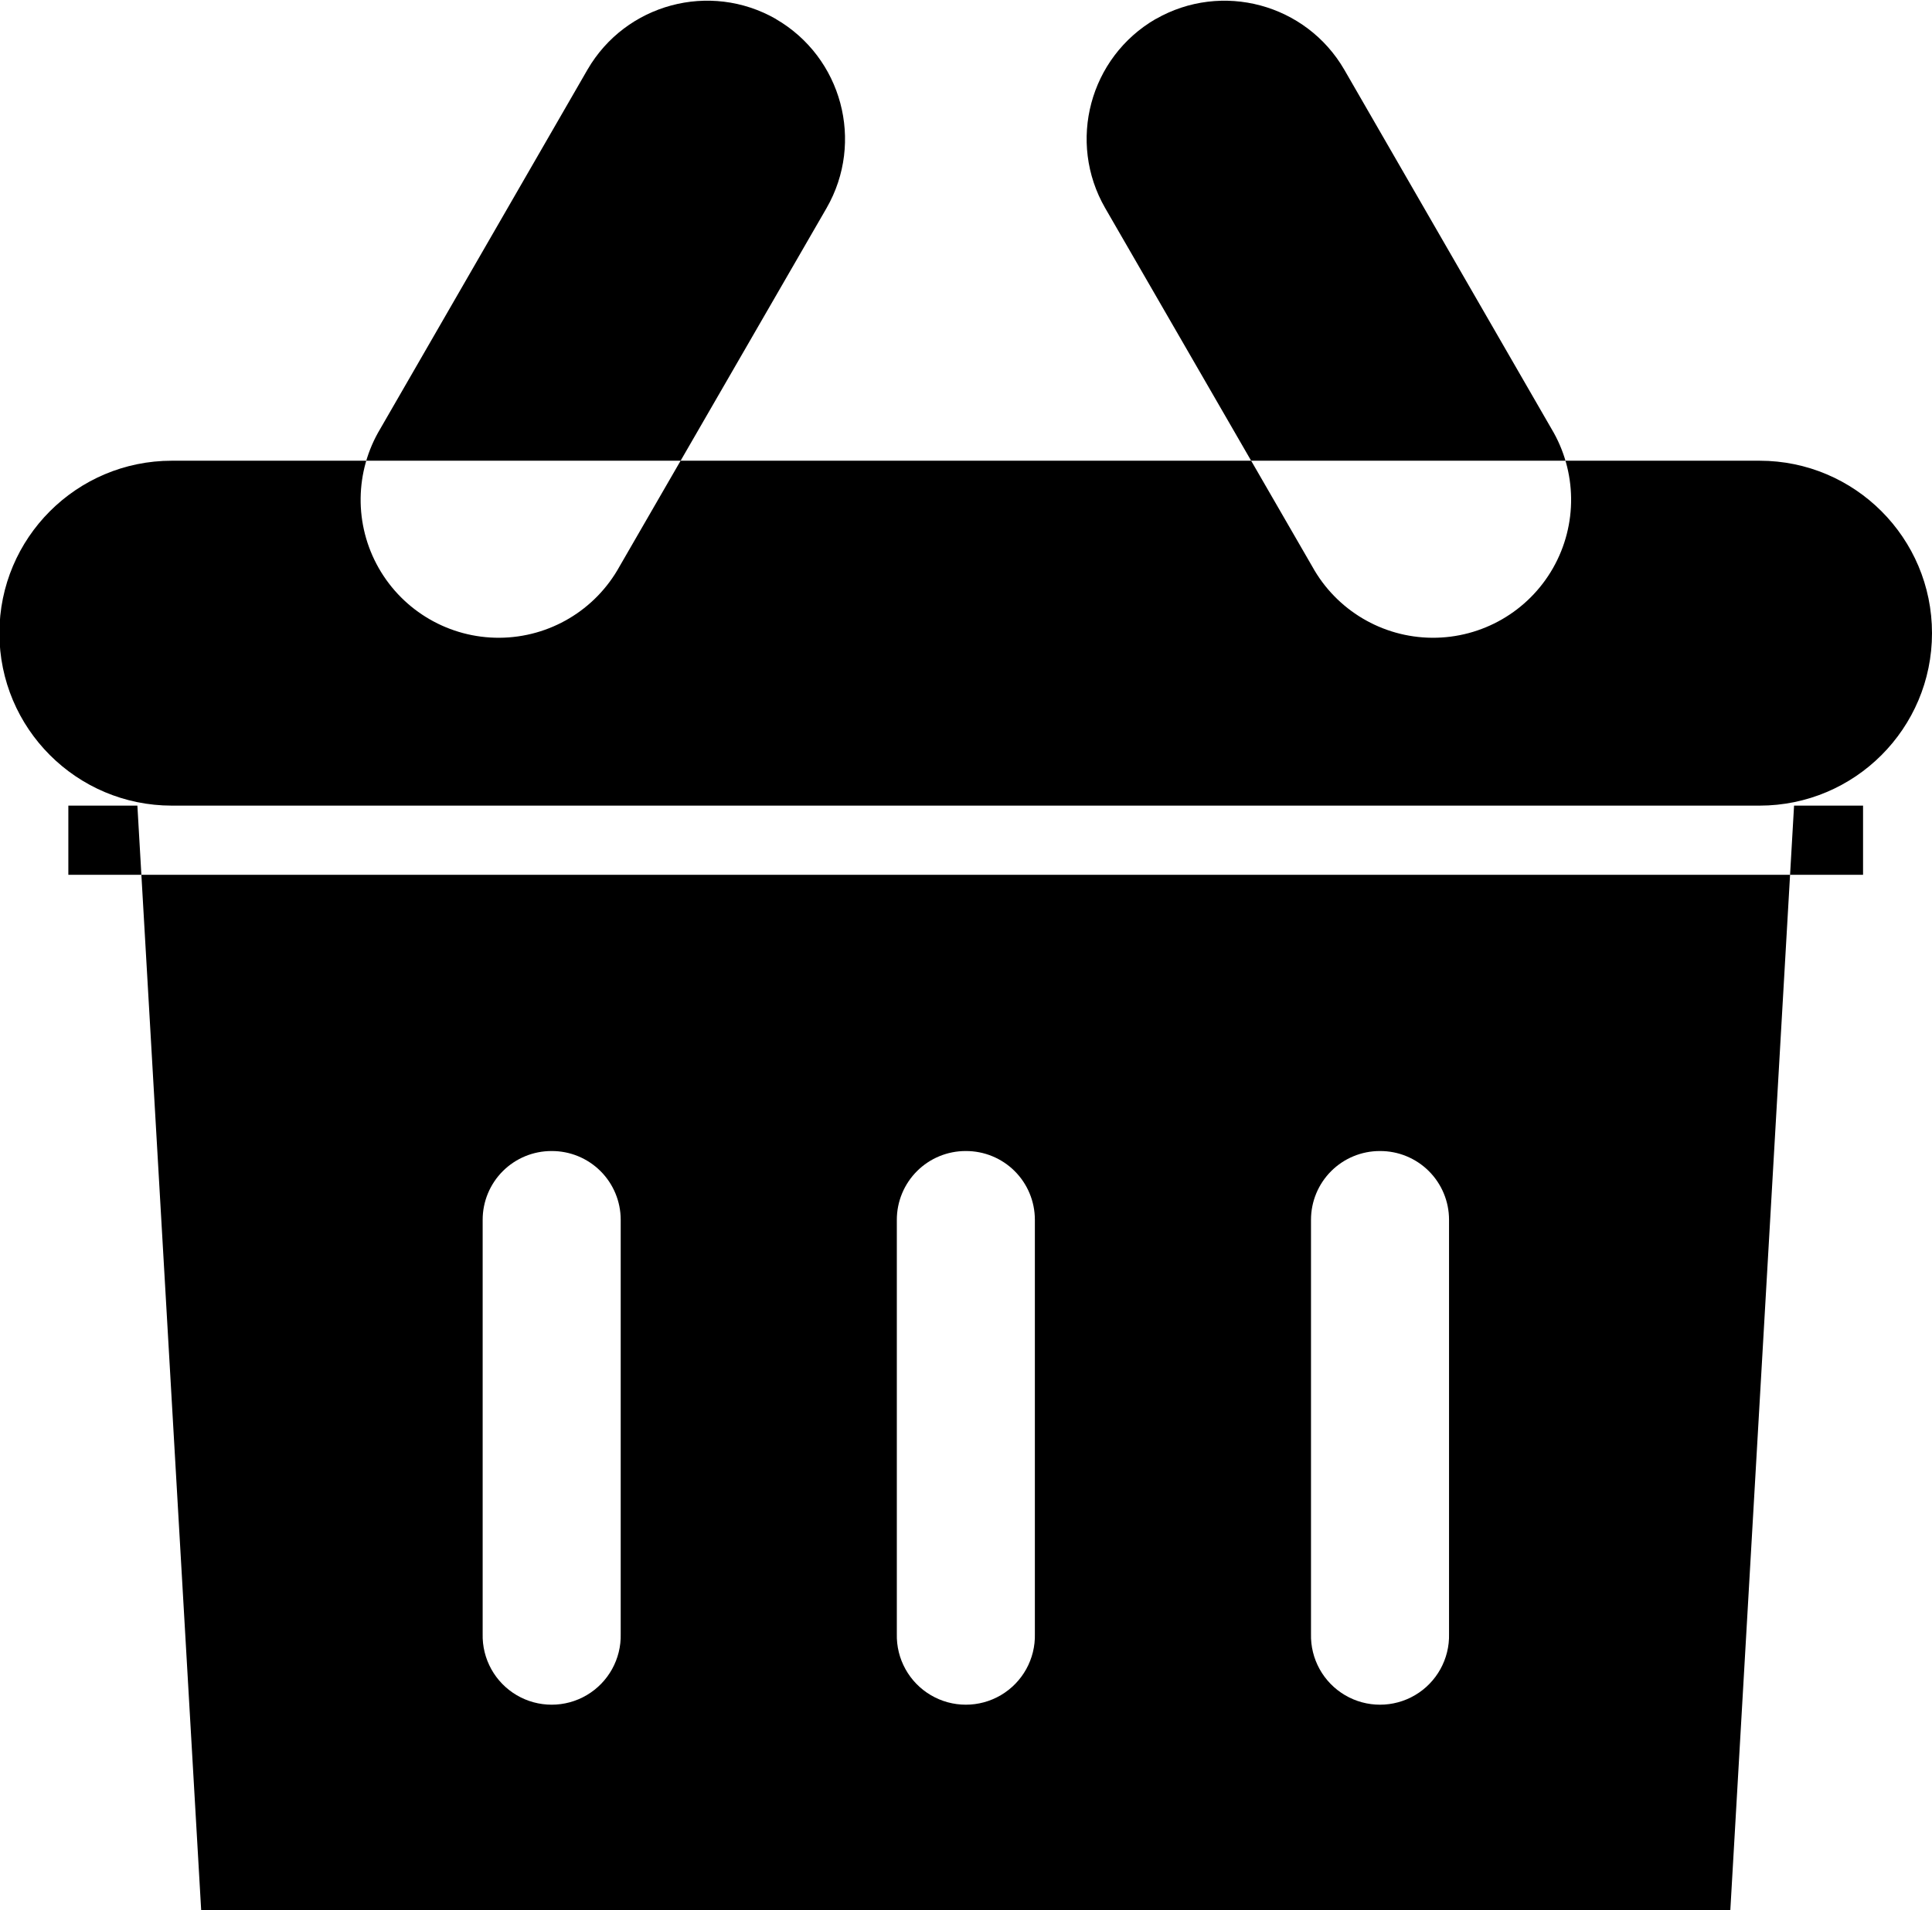
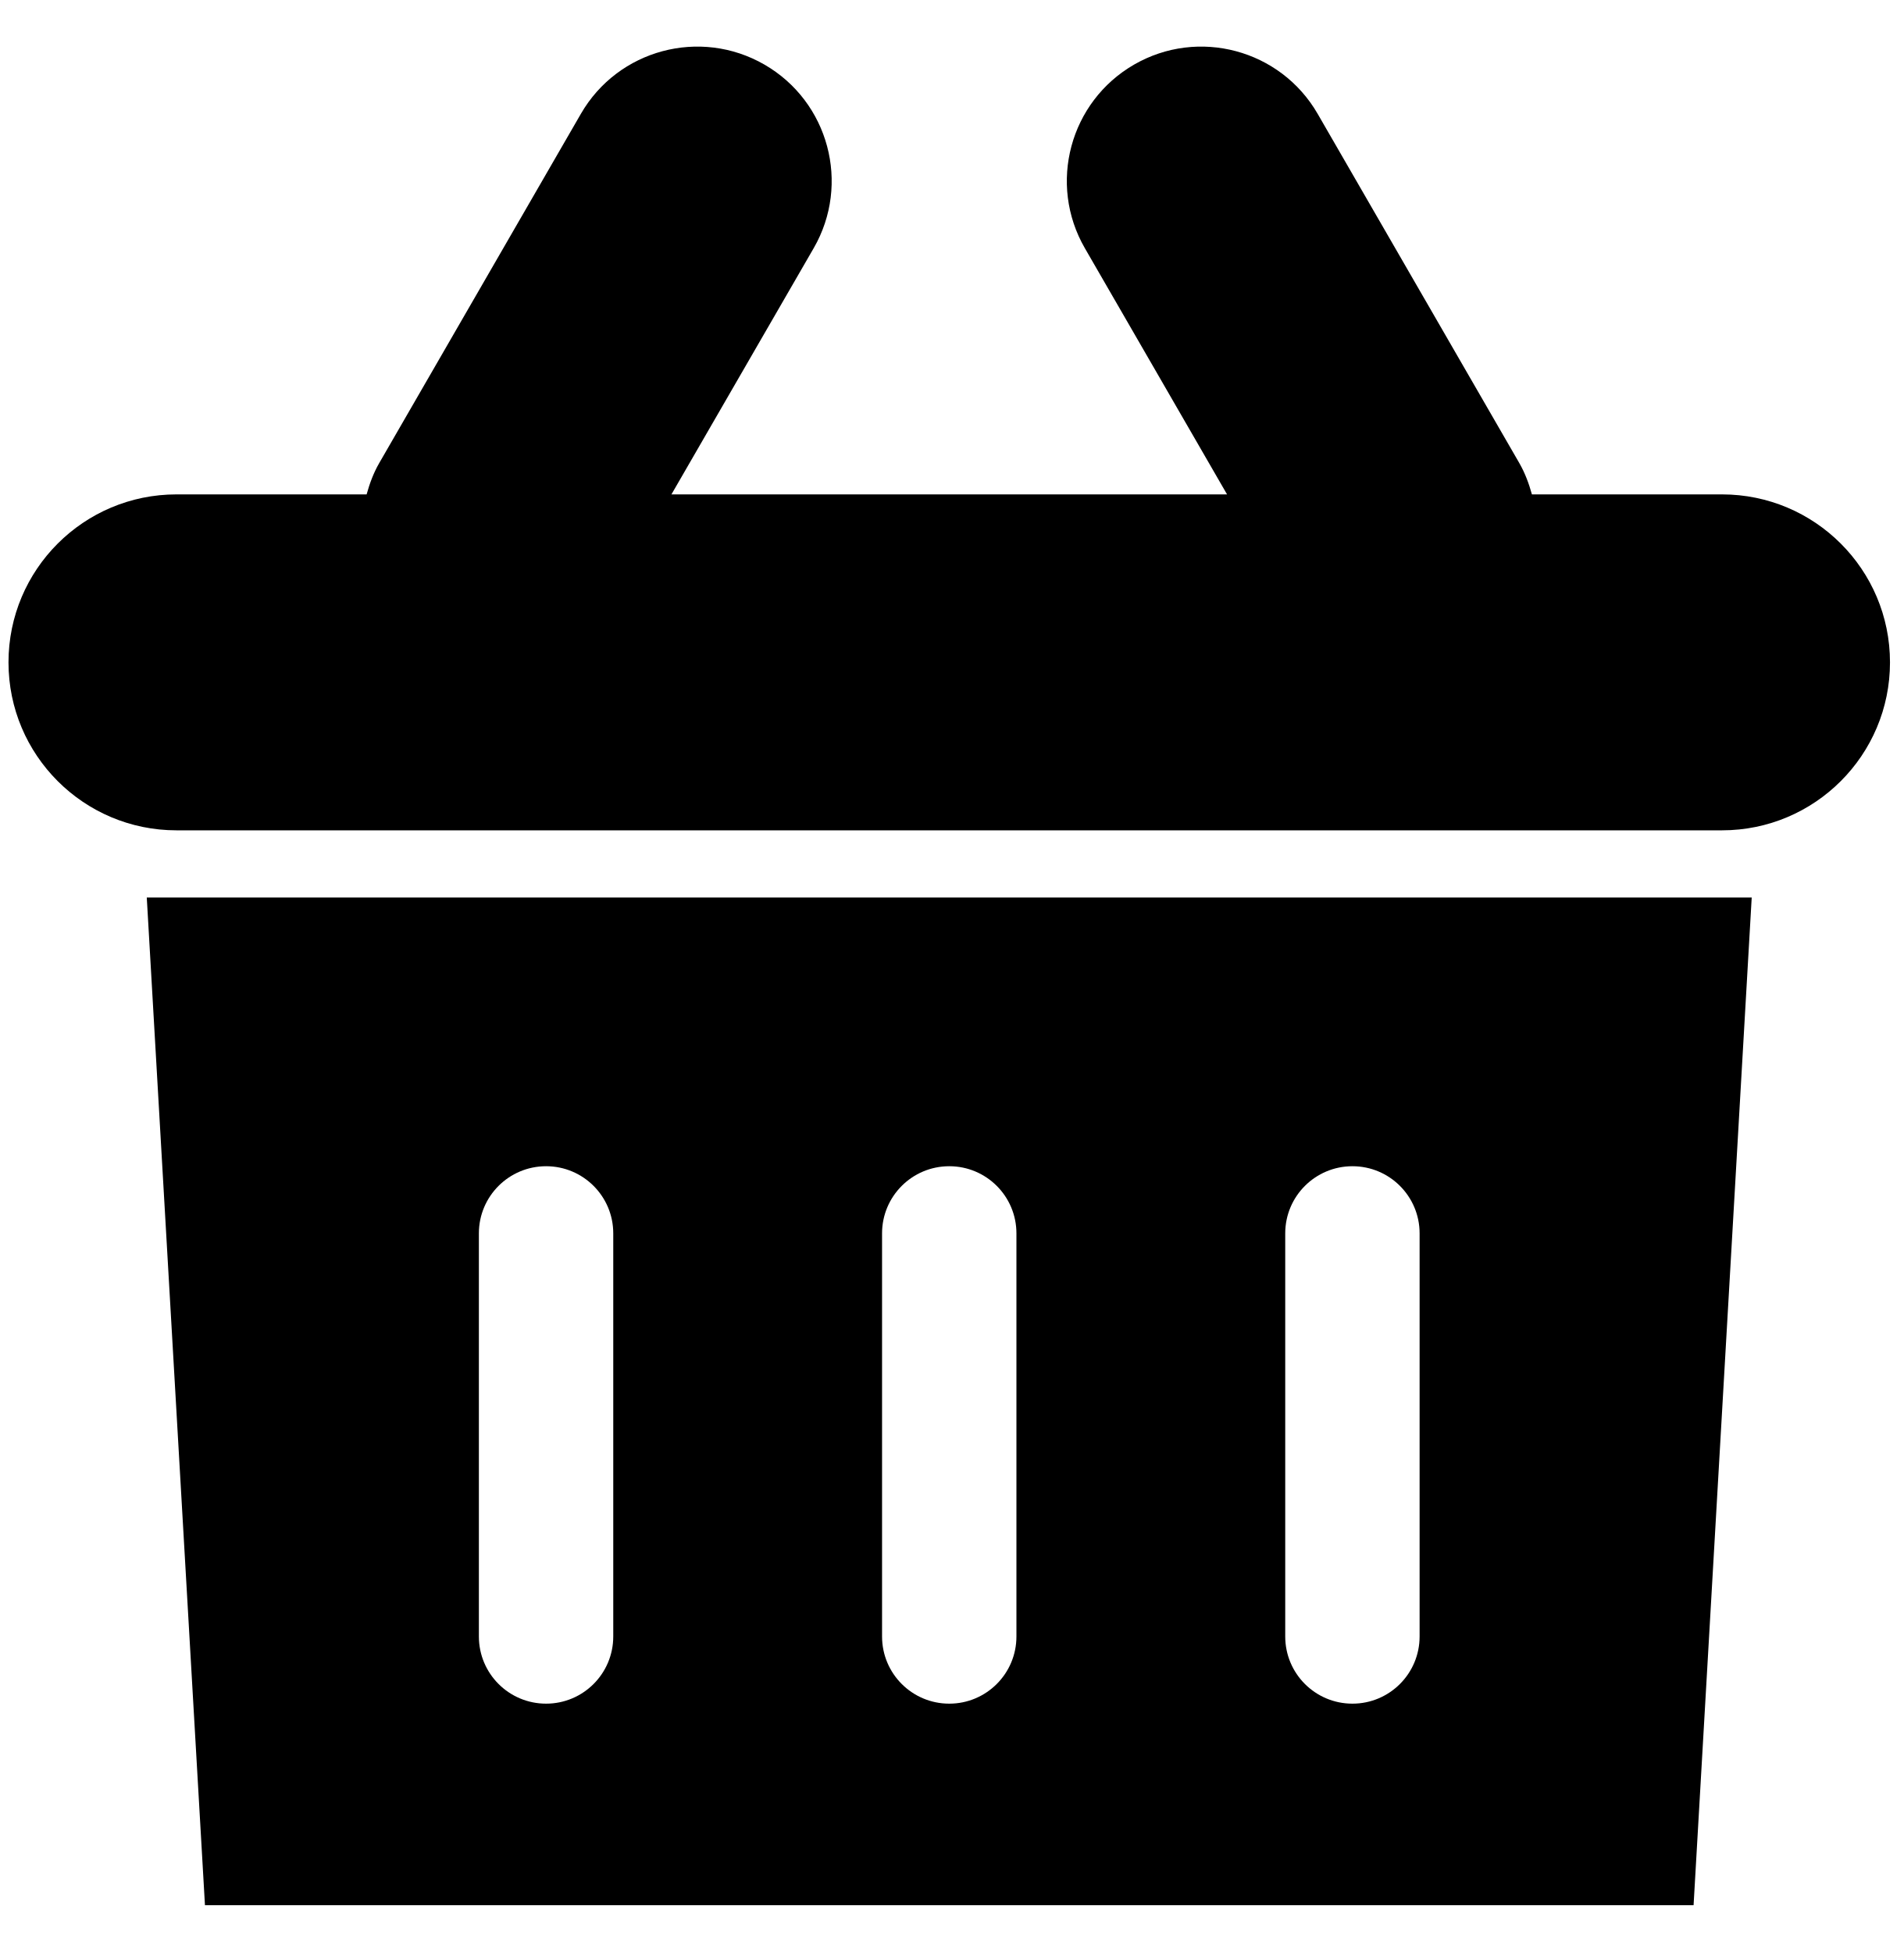
- <svg xmlns="http://www.w3.org/2000/svg" width="38.531" height="38.09" viewBox="0 0 38.531 38.09">
-   <defs>
-     <style>
-       .cls-1 {
-         fill-rule: evenodd;
-       }
-     </style>
-   </defs>
-   <path id="icon-basket.svg" class="cls-1" d="M249.928,2209.01h33.04l-1.271,22.03H251.2Zm0.688-6.88h31.663a3.44,3.44,0,1,1,0,6.88H250.616A3.44,3.44,0,1,1,250.616,2202.13Zm-2.065,6.88h35.793v1.38H248.551v-1.38Zm17.9,6.89a1.371,1.371,0,0,1,1.376,1.37v8.26a1.377,1.377,0,1,1-2.753,0v-8.26A1.371,1.371,0,0,1,266.448,2215.9Zm8.26,0a1.371,1.371,0,0,1,1.376,1.37v8.26a1.377,1.377,0,1,1-2.753,0v-8.26A1.371,1.371,0,0,1,274.708,2215.9Zm-16.52,0a1.371,1.371,0,0,1,1.376,1.37v8.26a1.377,1.377,0,1,1-2.753,0v-8.26A1.371,1.371,0,0,1,258.188,2215.9Zm12.046-22.58a2.761,2.761,0,0,1,3.761,1.01l4.13,7.16a2.753,2.753,0,1,1-4.769,2.75l-4.13-7.15A2.765,2.765,0,0,1,270.234,2193.32Zm-7.572,0a2.76,2.76,0,0,0-3.761,1.01l-4.13,7.16a2.753,2.753,0,1,0,4.769,2.75l4.13-7.15A2.765,2.765,0,0,0,262.662,2193.32Z" transform="translate(-247.188 -2192.94)" />
+ <svg xmlns="http://www.w3.org/2000/svg" width="39px" height="40px">
+   <path fill-rule="evenodd" fill="rgb(0, 0, 0)" d="M35.279 17.015L3.616 17.015C1.715 17.015 0.174 15.473 0.174 13.573 0.174 11.672 1.715 10.131 3.616 10.131L7.511 10.131C7.572 9.911 7.651 9.693 7.771 9.486L11.901 2.332C12.661 1.015 14.345 0.564 15.662 1.324 16.979 2.085 17.43 3.769 16.67 5.086L13.756 10.131 25.139 10.131 22.226 5.086C21.465 3.769 21.917 2.085 23.234 1.324 24.55 0.564 26.234 1.015 26.995 2.332L31.125 9.486C31.244 9.693 31.324 9.911 31.385 10.131L35.279 10.131C37.18 10.131 38.721 11.672 38.721 13.573 38.721 15.473 37.18 17.015 35.279 17.015ZM34.697 39.041L4.199 39.041 3.007 18.391 35.888 18.391 34.697 39.041ZM12.564 25.274C12.564 24.514 11.948 23.898 11.188 23.898 10.427 23.898 9.811 24.514 9.811 25.274L9.811 33.534C9.811 34.295 10.427 34.911 11.188 34.911 11.948 34.911 12.564 34.295 12.564 33.534L12.564 25.274ZM20.824 25.274C20.824 24.514 20.208 23.898 19.448 23.898 18.687 23.898 18.071 24.514 18.071 25.274L18.071 33.534C18.071 34.295 18.687 34.911 19.448 34.911 20.208 34.911 20.824 34.295 20.824 33.534L20.824 25.274ZM29.084 25.274C29.084 24.514 28.468 23.898 27.708 23.898 26.947 23.898 26.331 24.514 26.331 25.274L26.331 33.534C26.331 34.295 26.947 34.911 27.708 34.911 28.468 34.911 29.084 34.295 29.084 33.534L29.084 25.274Z" />
</svg>
